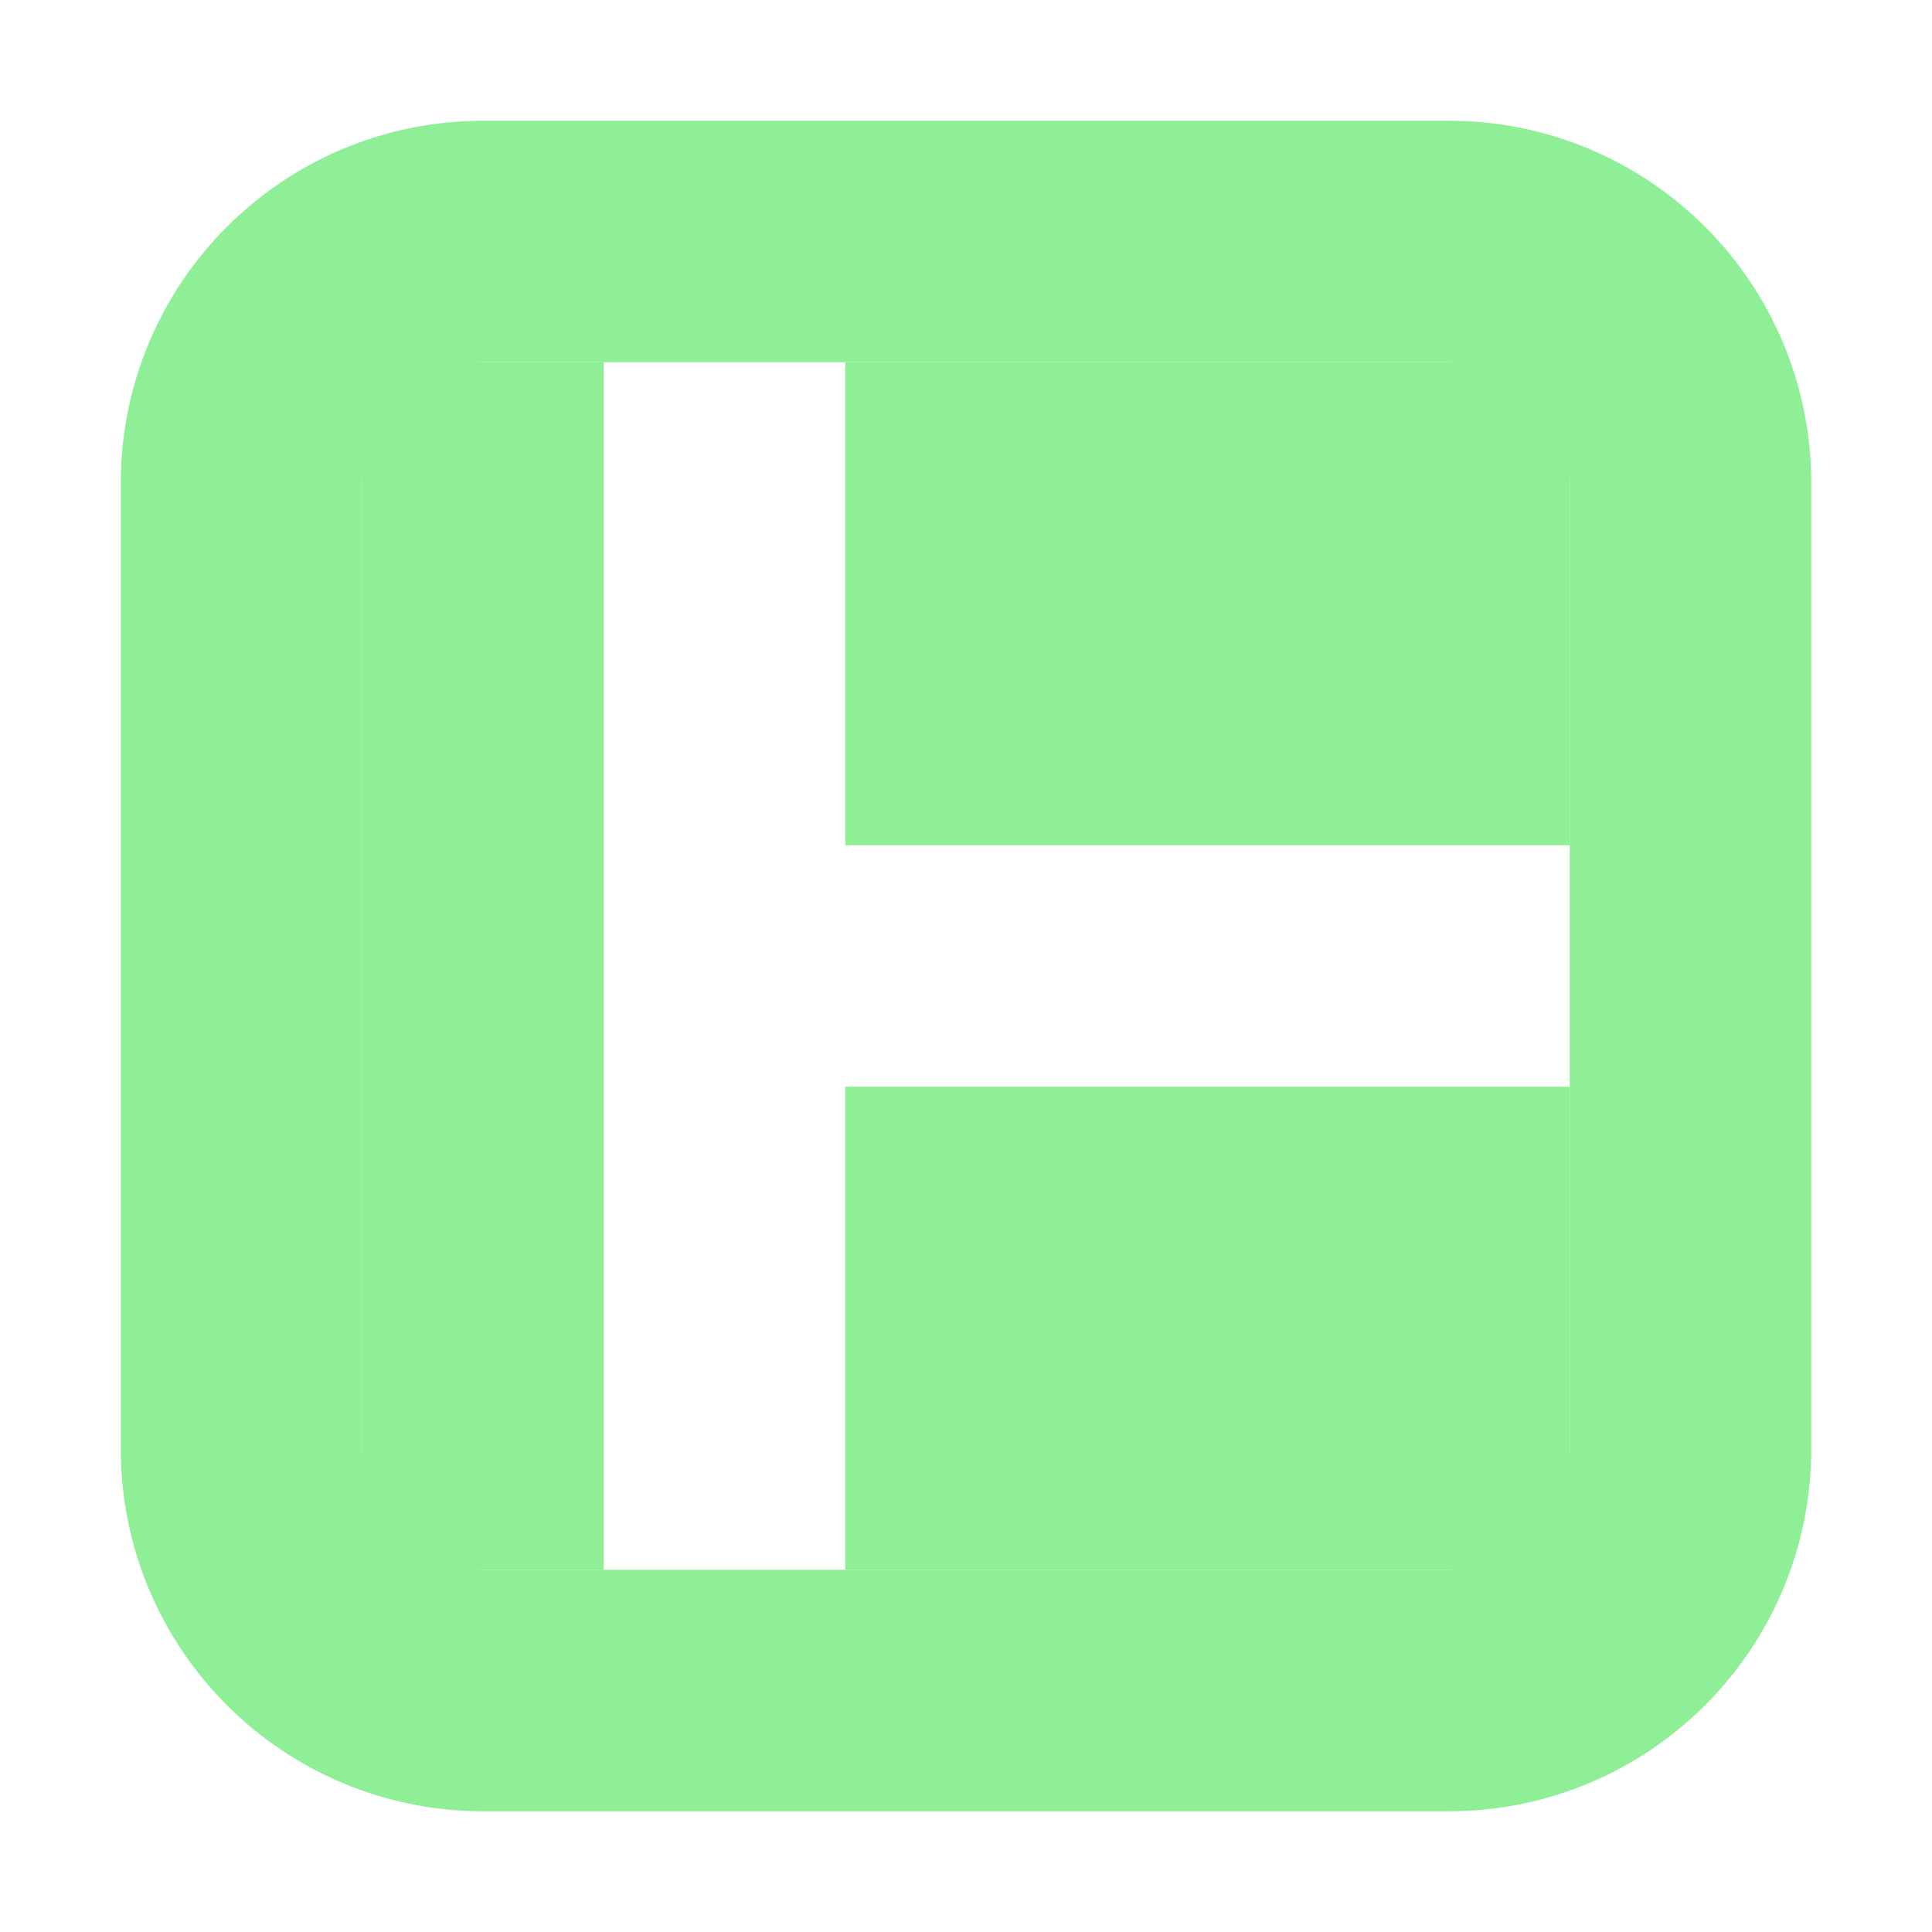
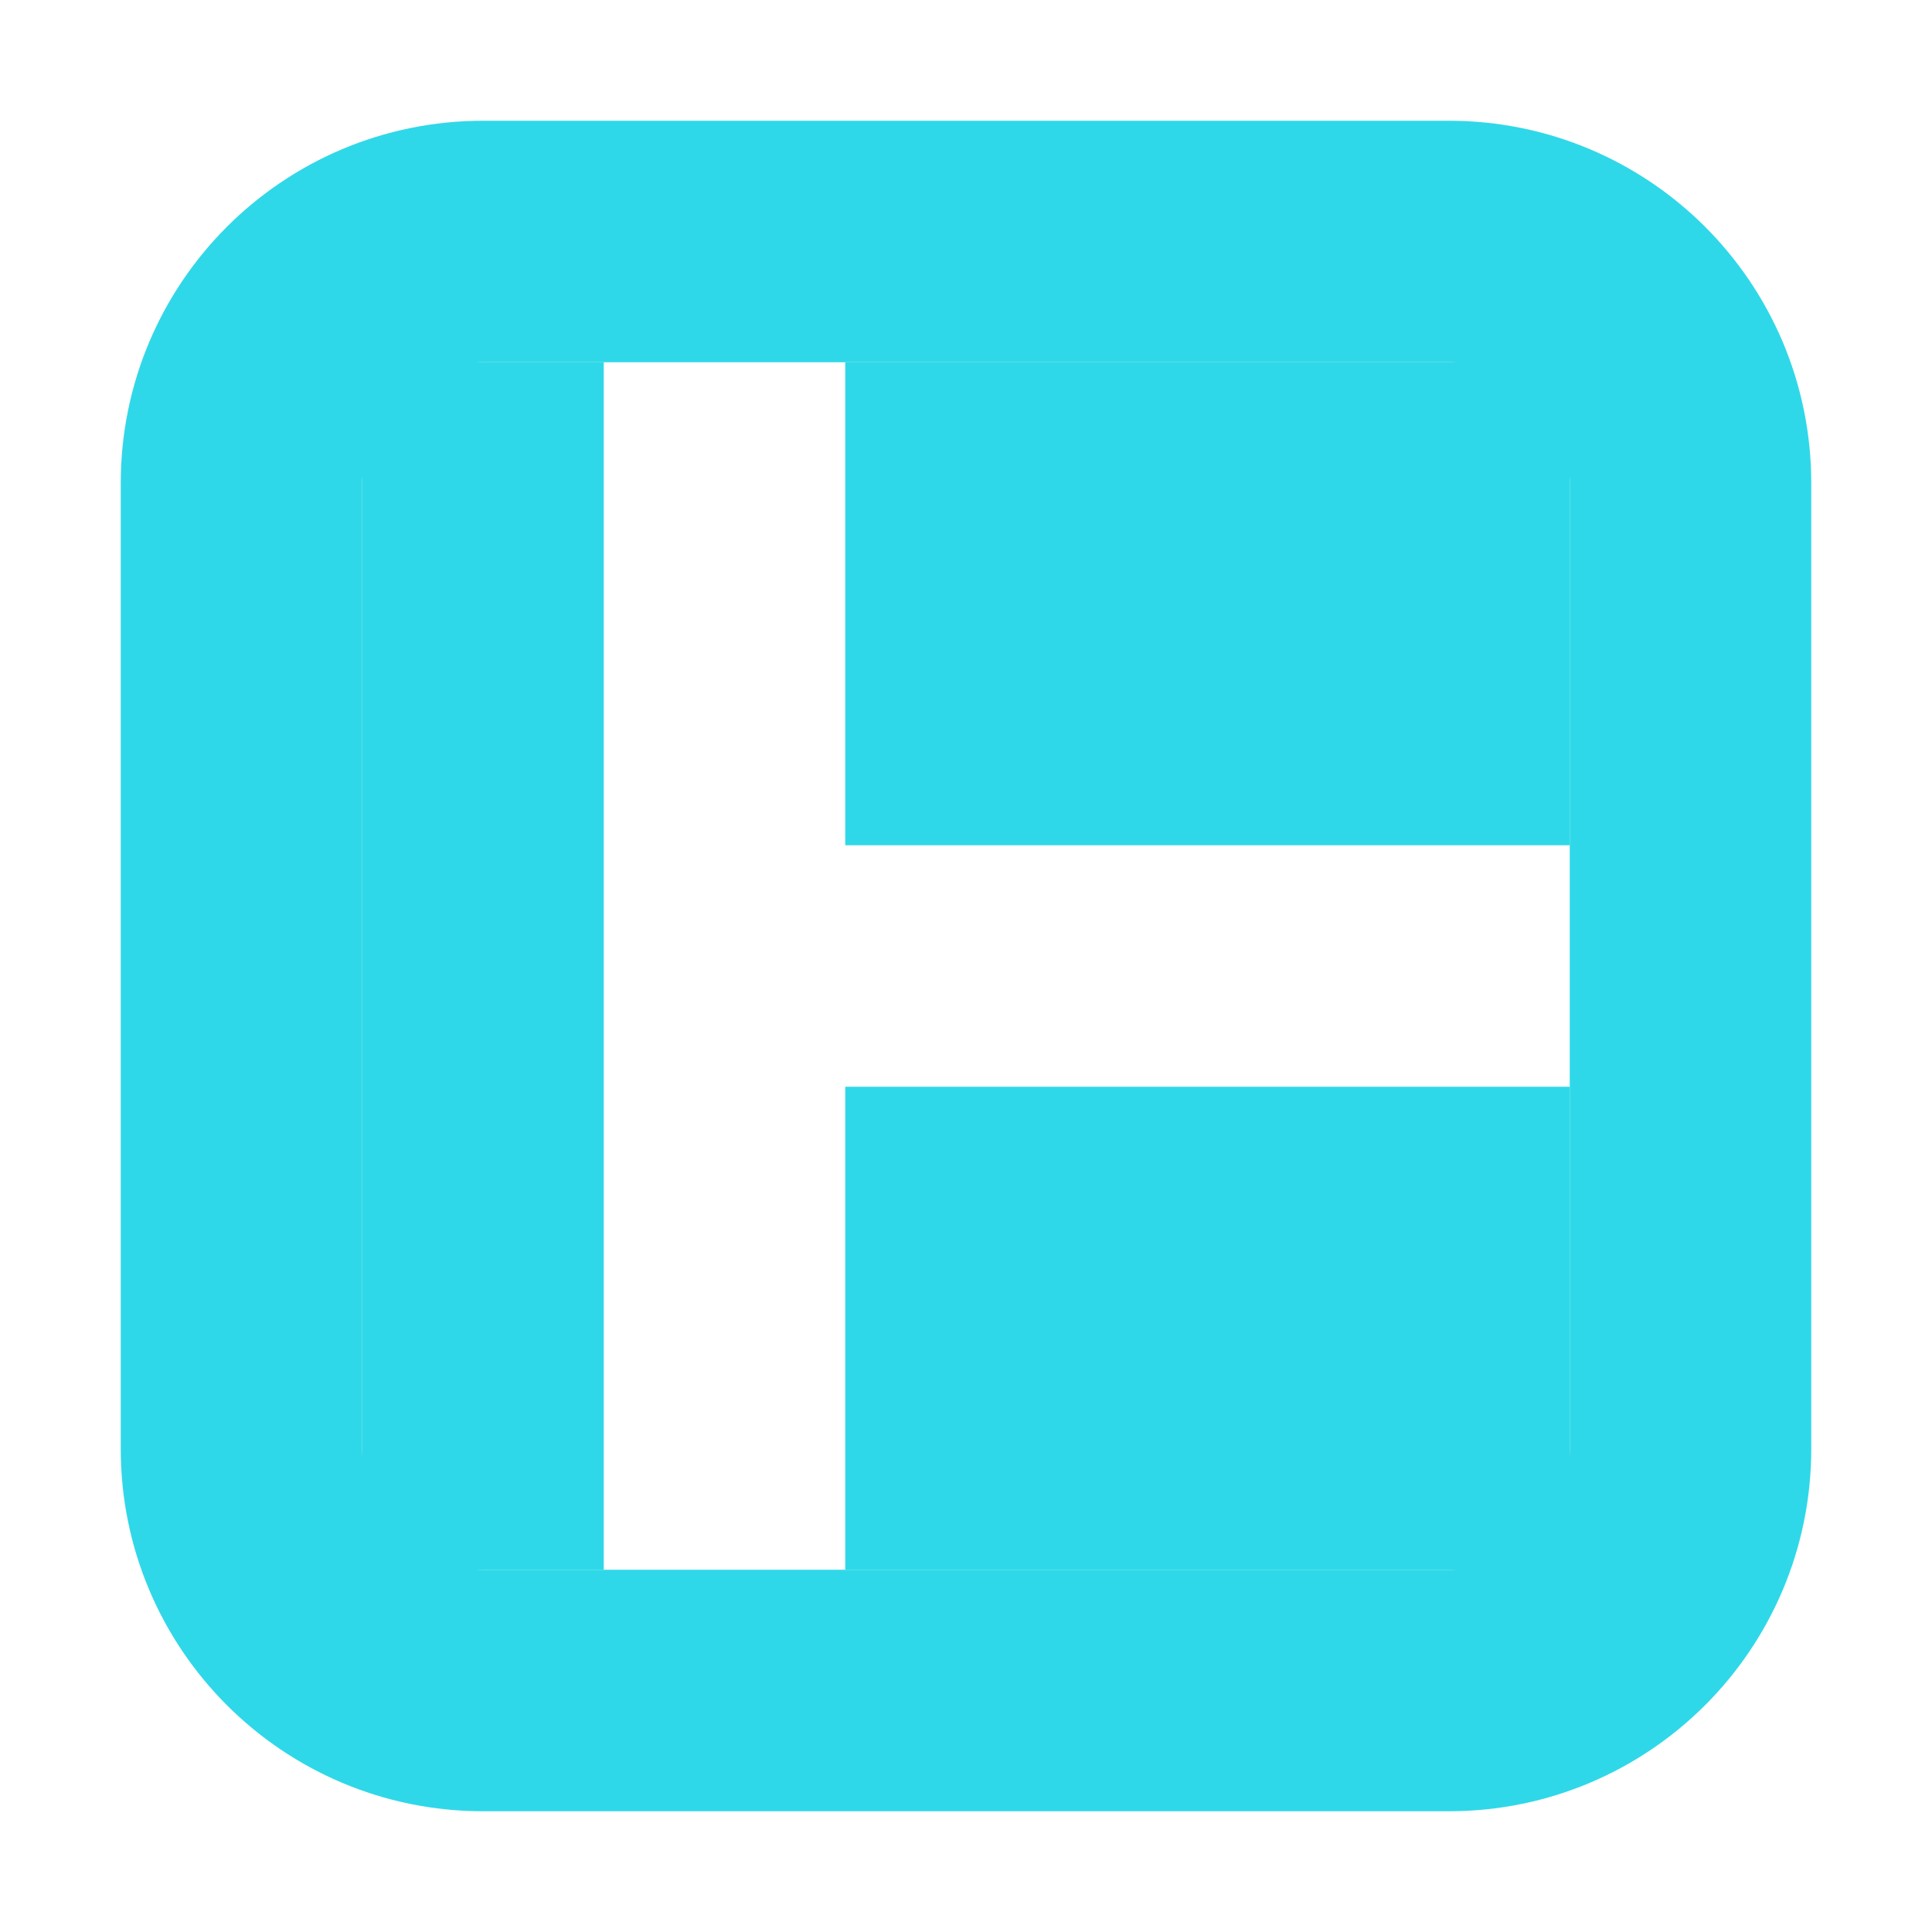
<svg xmlns="http://www.w3.org/2000/svg" width="16" height="16">
-   <rect x="2" y="2" width="12" height="12" rx="2" fill="none" stroke="#8eef97" stroke-width="2" />
-   <rect x="3" y="3" width="2" height="10" fill="#8eef97" />
-   <rect x="7" y="3" width="6" height="4" fill="#8eef97" />
-   <rect x="7" y="9" width="6" height="4" fill="#8eef97" />
+   <rect x="2" y="2" width="12" height="12" rx="2" fill="none" stroke="#2fd8e8" stroke-width="2" />
+   <rect x="3" y="3" width="2" height="10" fill="#2fd8e8" />
+   <rect x="7" y="3" width="6" height="4" fill="#2fd8e8" />
+   <rect x="7" y="9" width="6" height="4" fill="#2fd8e8" />
</svg>
